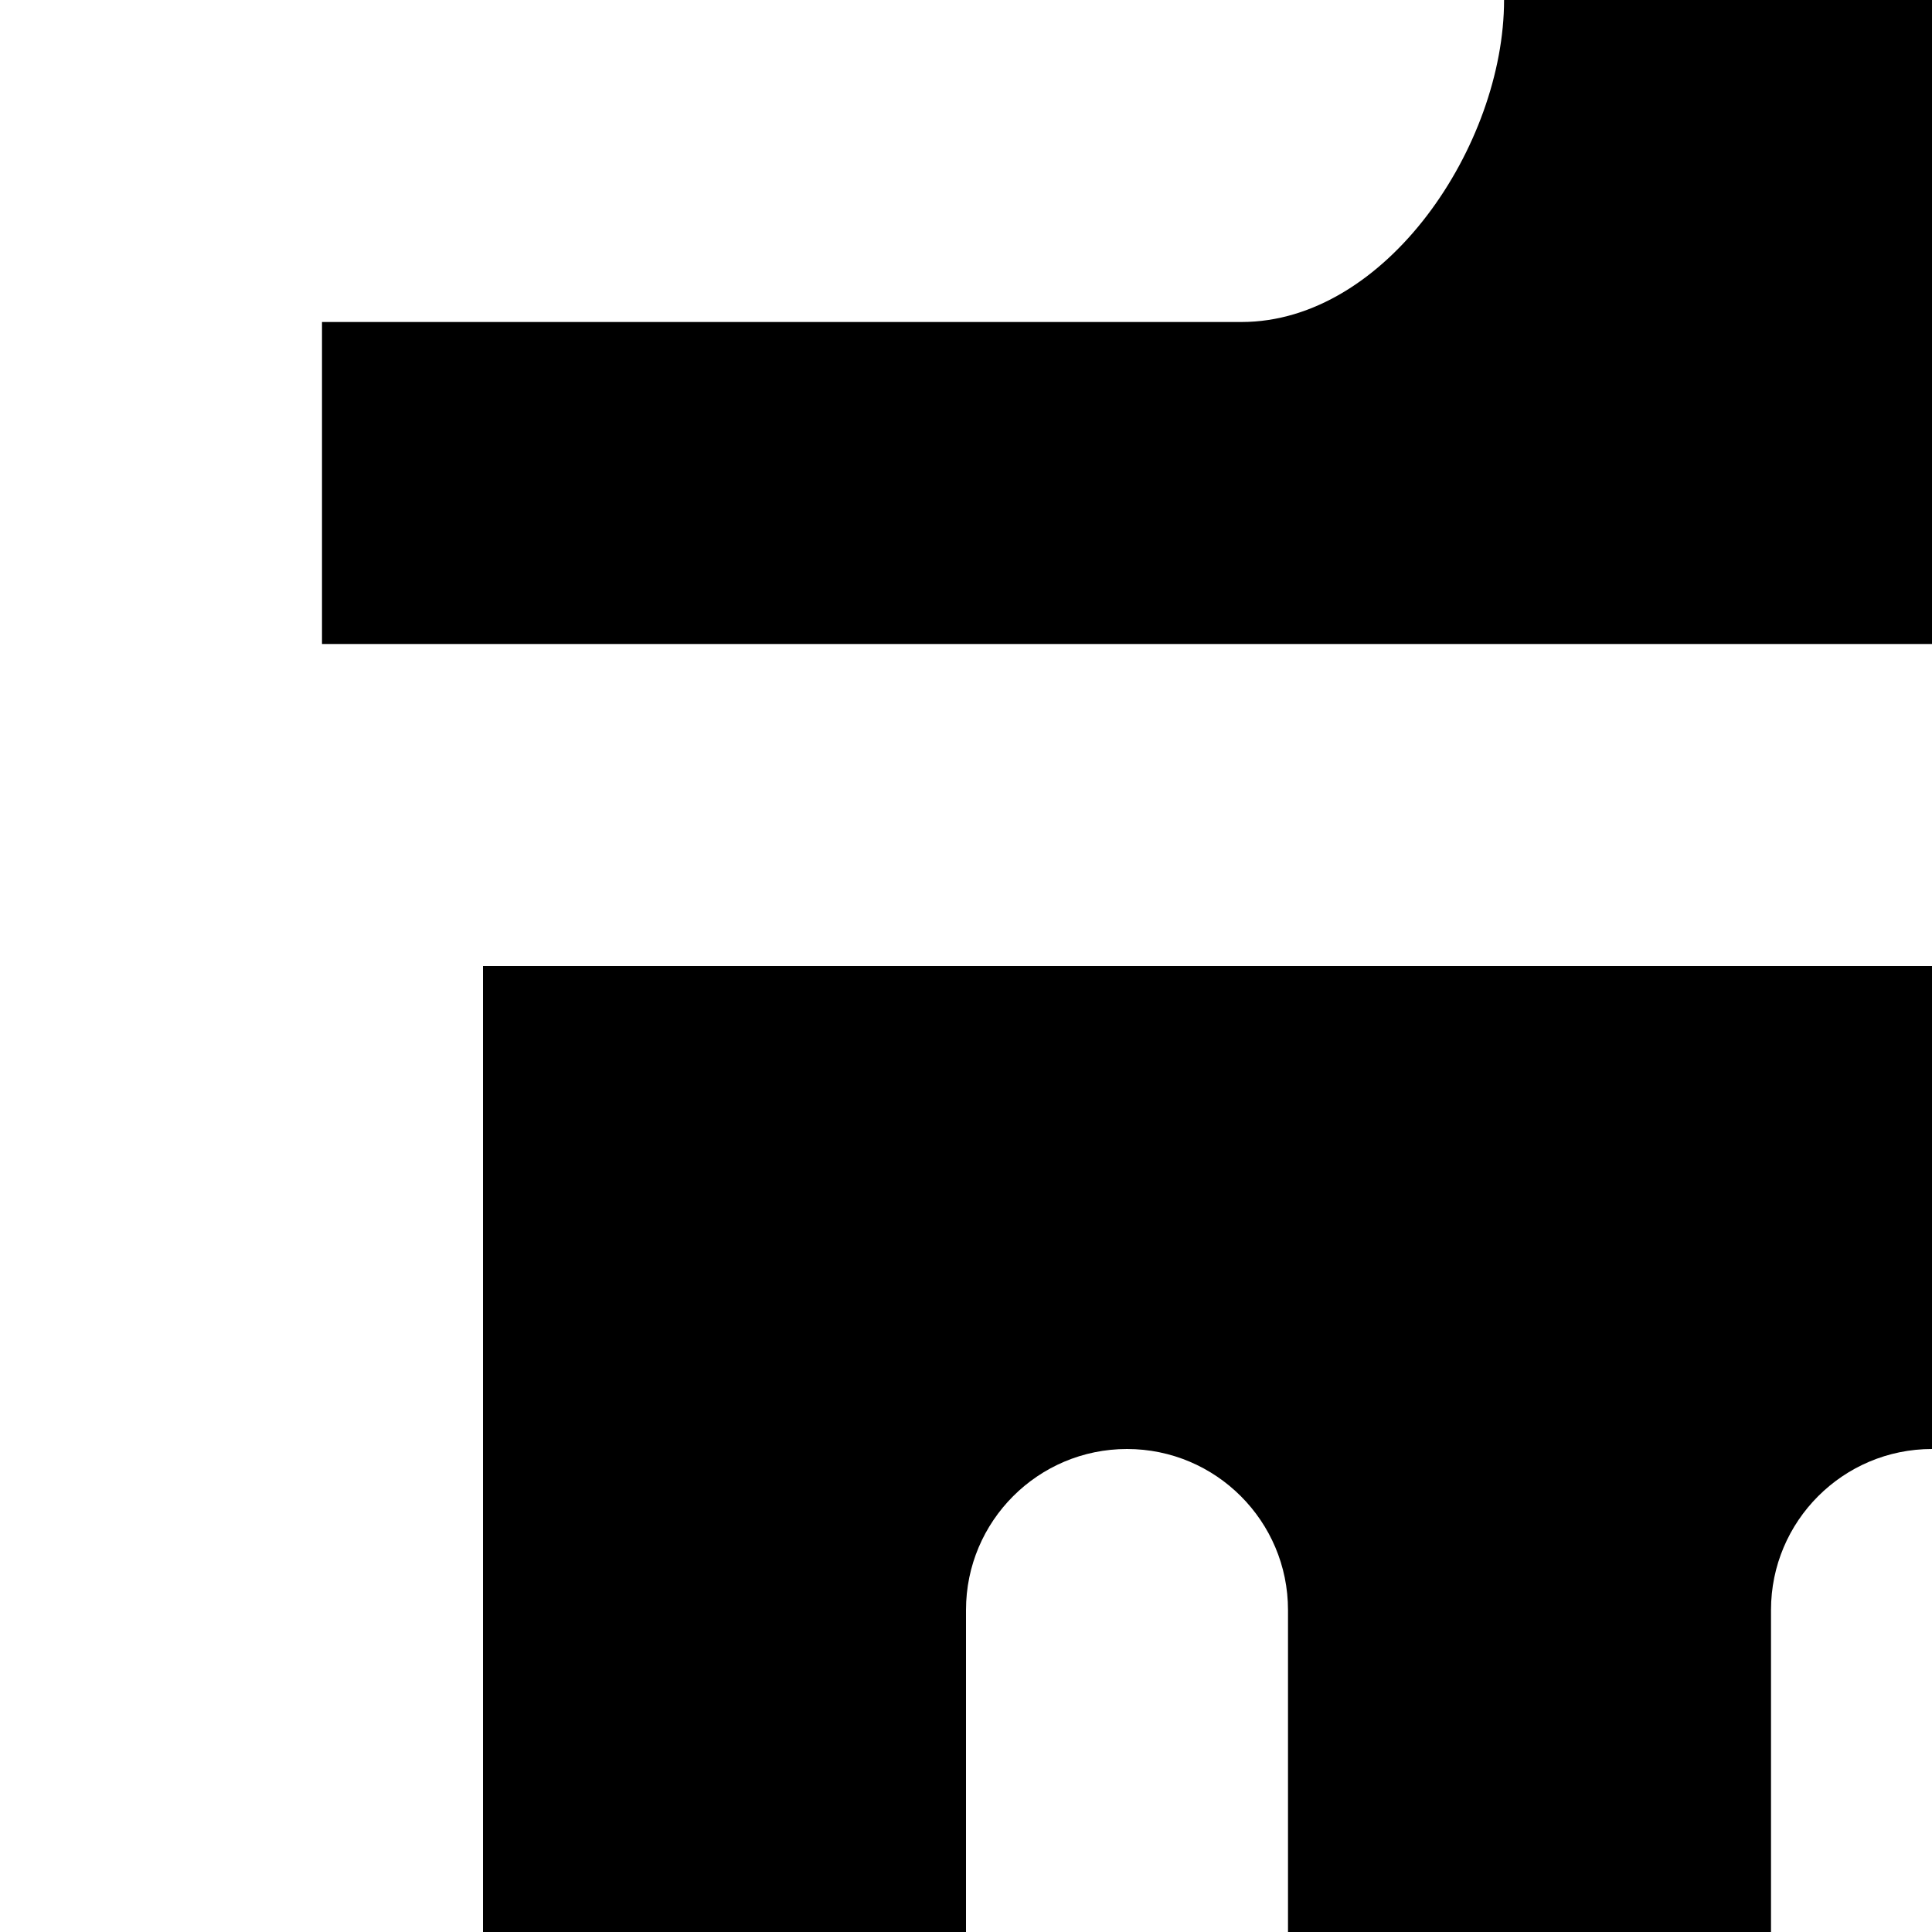
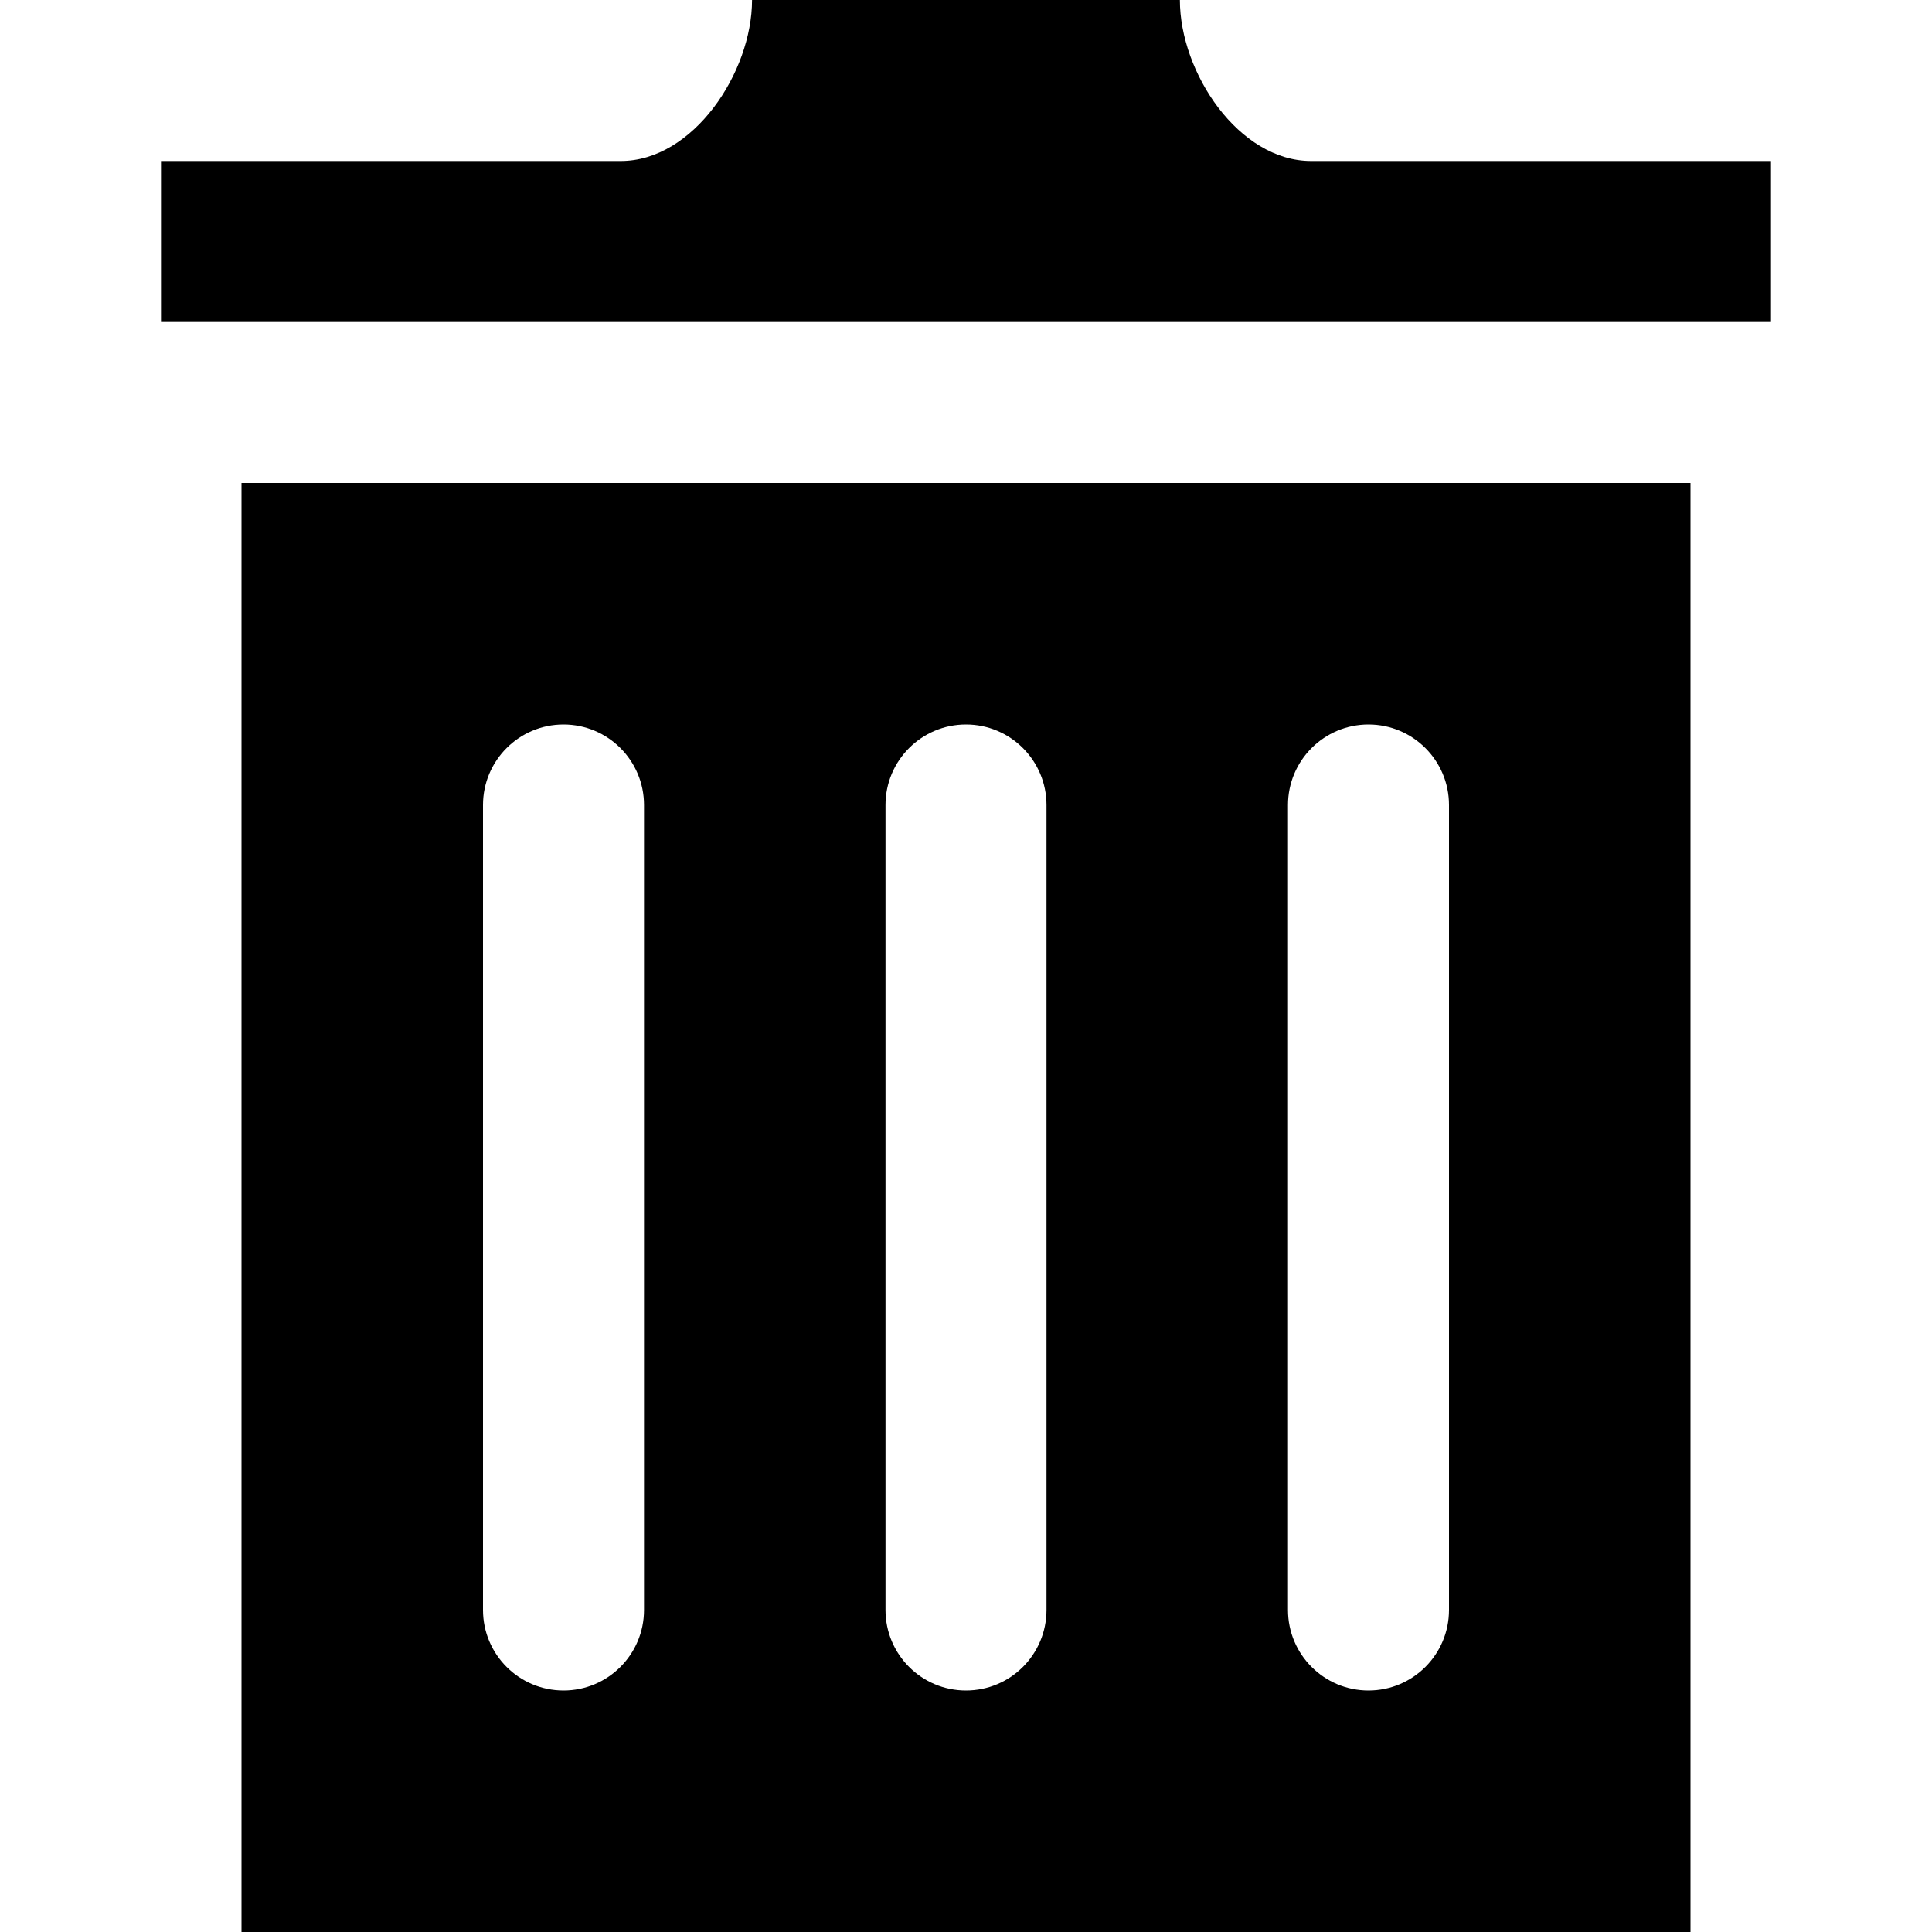
- <svg xmlns="http://www.w3.org/2000/svg" width="12" height="12" viewBox="0 0 12 12">
+ <svg xmlns="http://www.w3.org/2000/svg" width="12" height="12" viewBox="0 0 24 24">
  <path style="fill: currentColor" d="M3 6v18h18v-18h-18zm5 14c0 .552-.448 1-1 1s-1-.448-1-1v-10c0-.552.448-1 1-1s1 .448 1 1v10zm5 0c0 .552-.448 1-1 1s-1-.448-1-1v-10c0-.552.448-1 1-1s1 .448 1 1v10zm5 0c0 .552-.448 1-1 1s-1-.448-1-1v-10c0-.552.448-1 1-1s1 .448 1 1v10zm4-18v2h-20v-2h5.711c.9 0 1.631-1.099 1.631-2h5.315c0 .901.73 2 1.631 2h5.712z" />
</svg>
